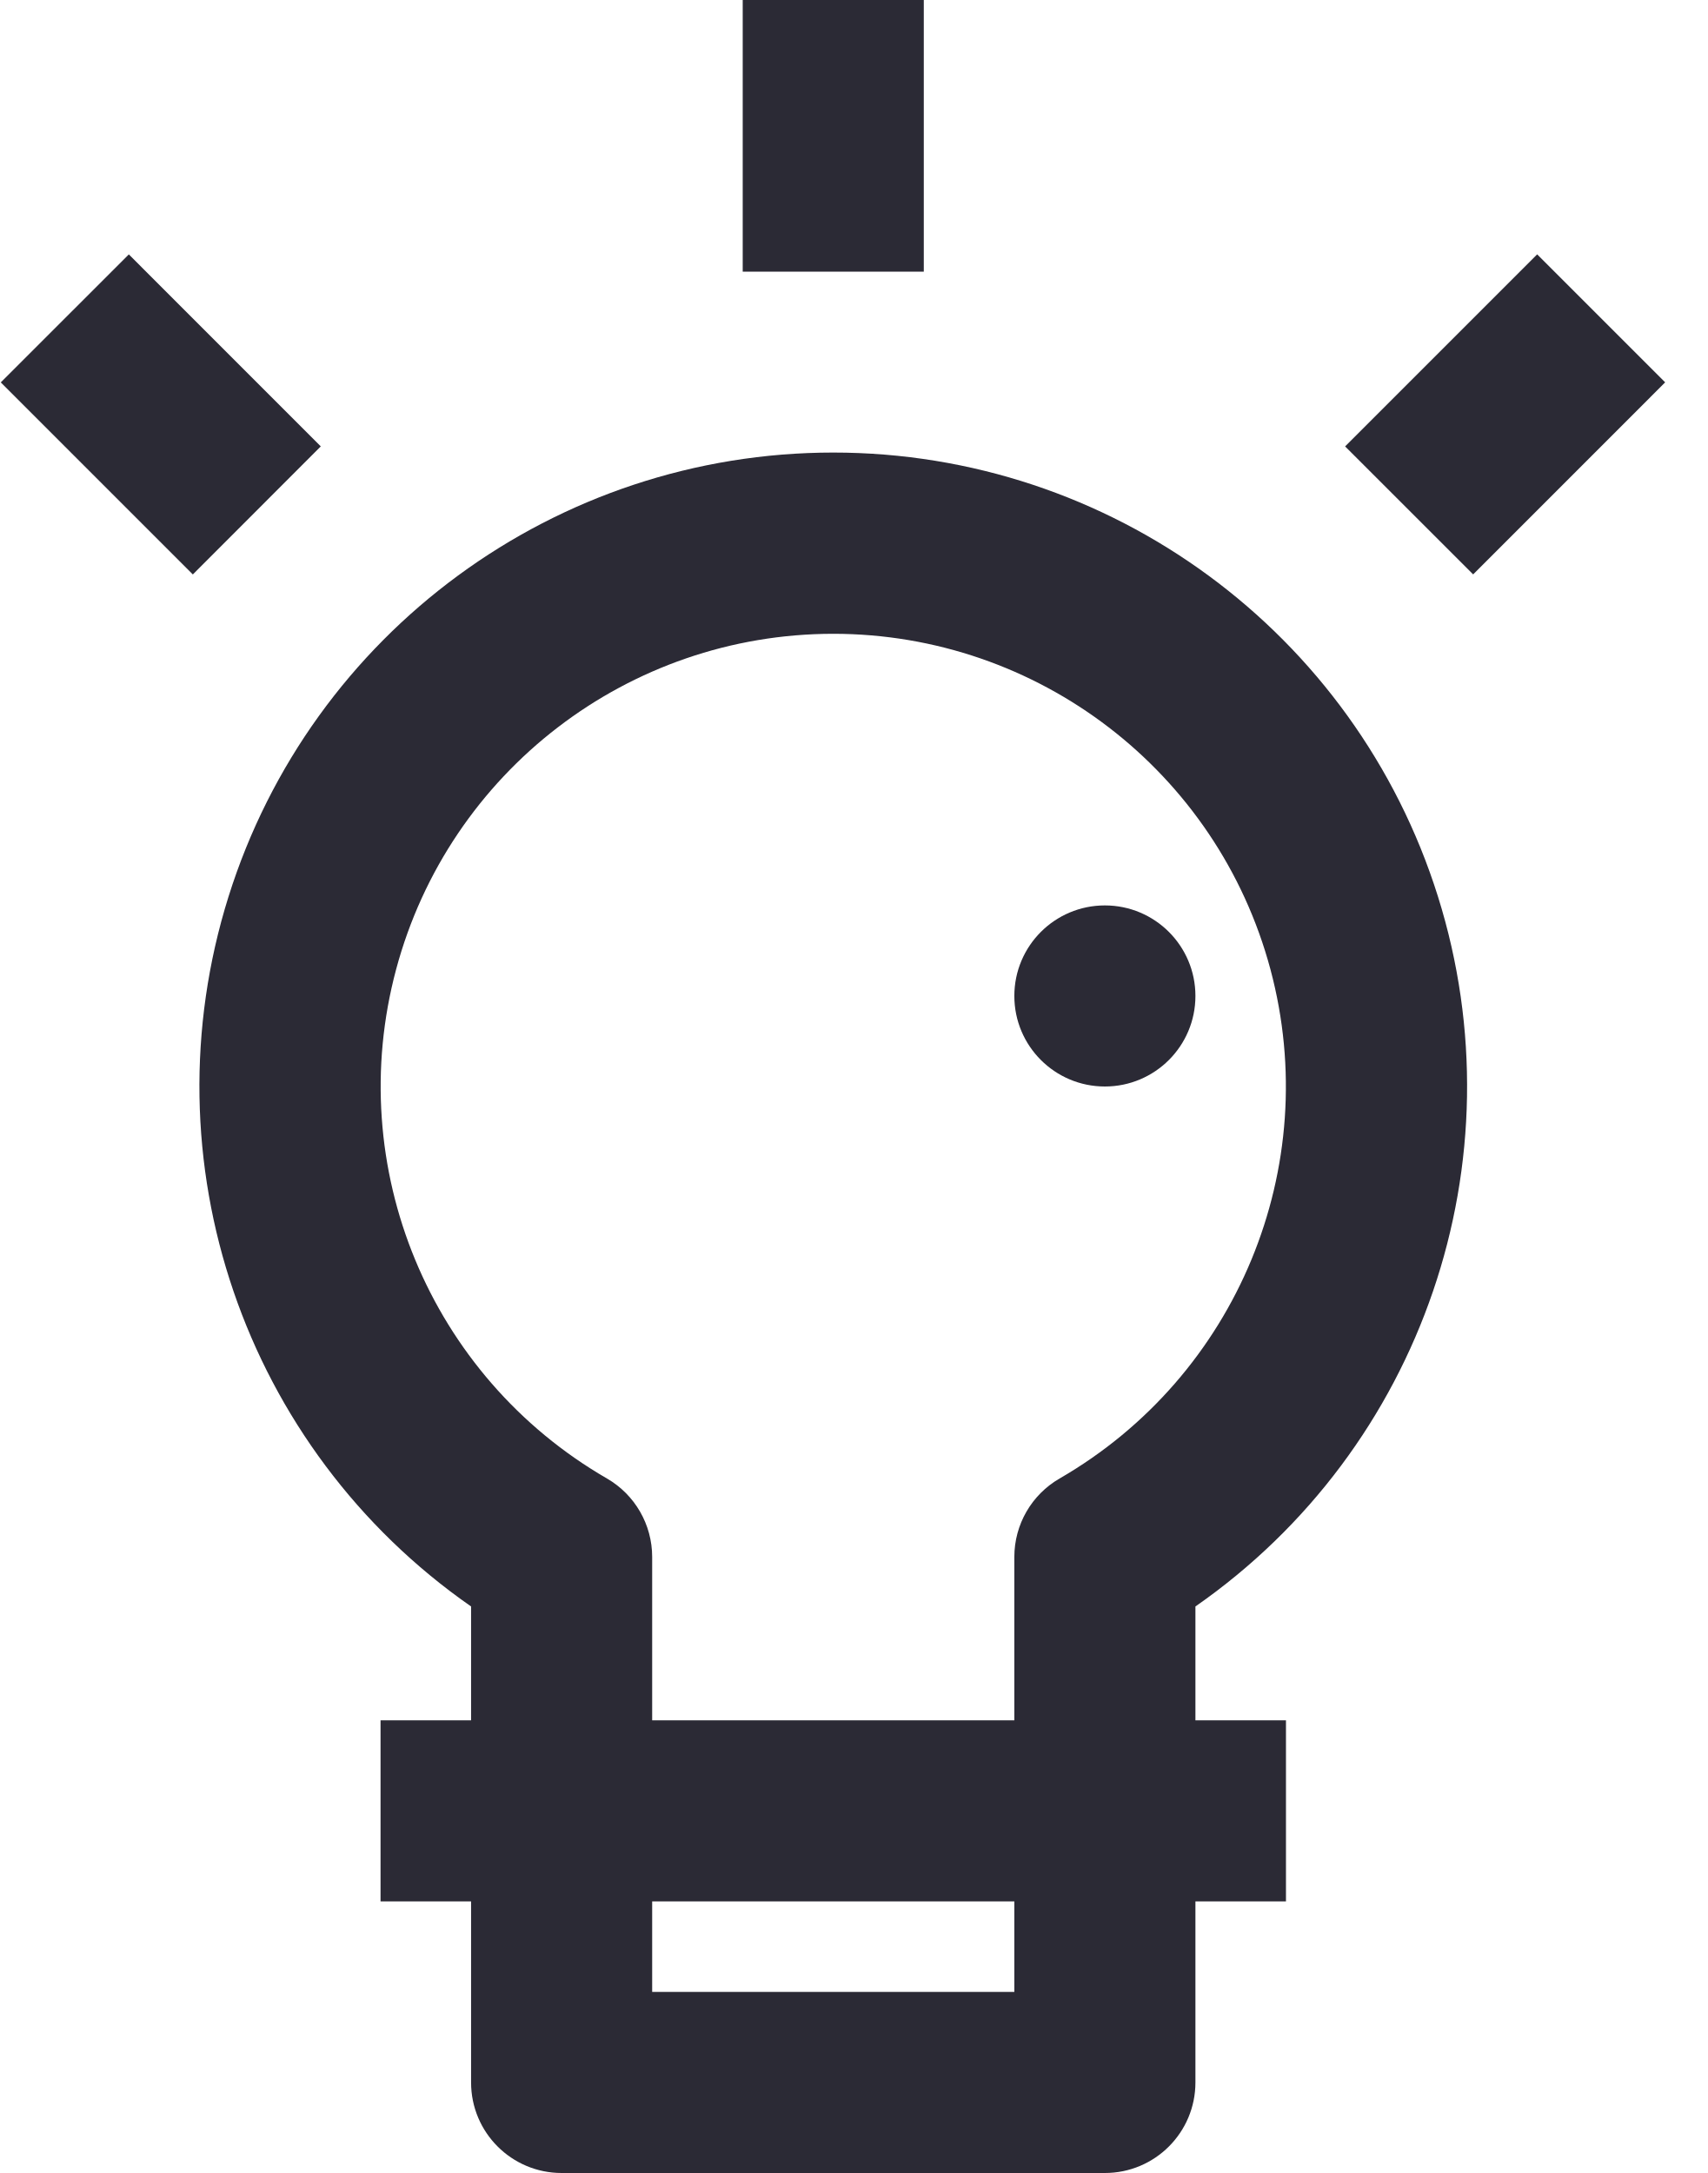
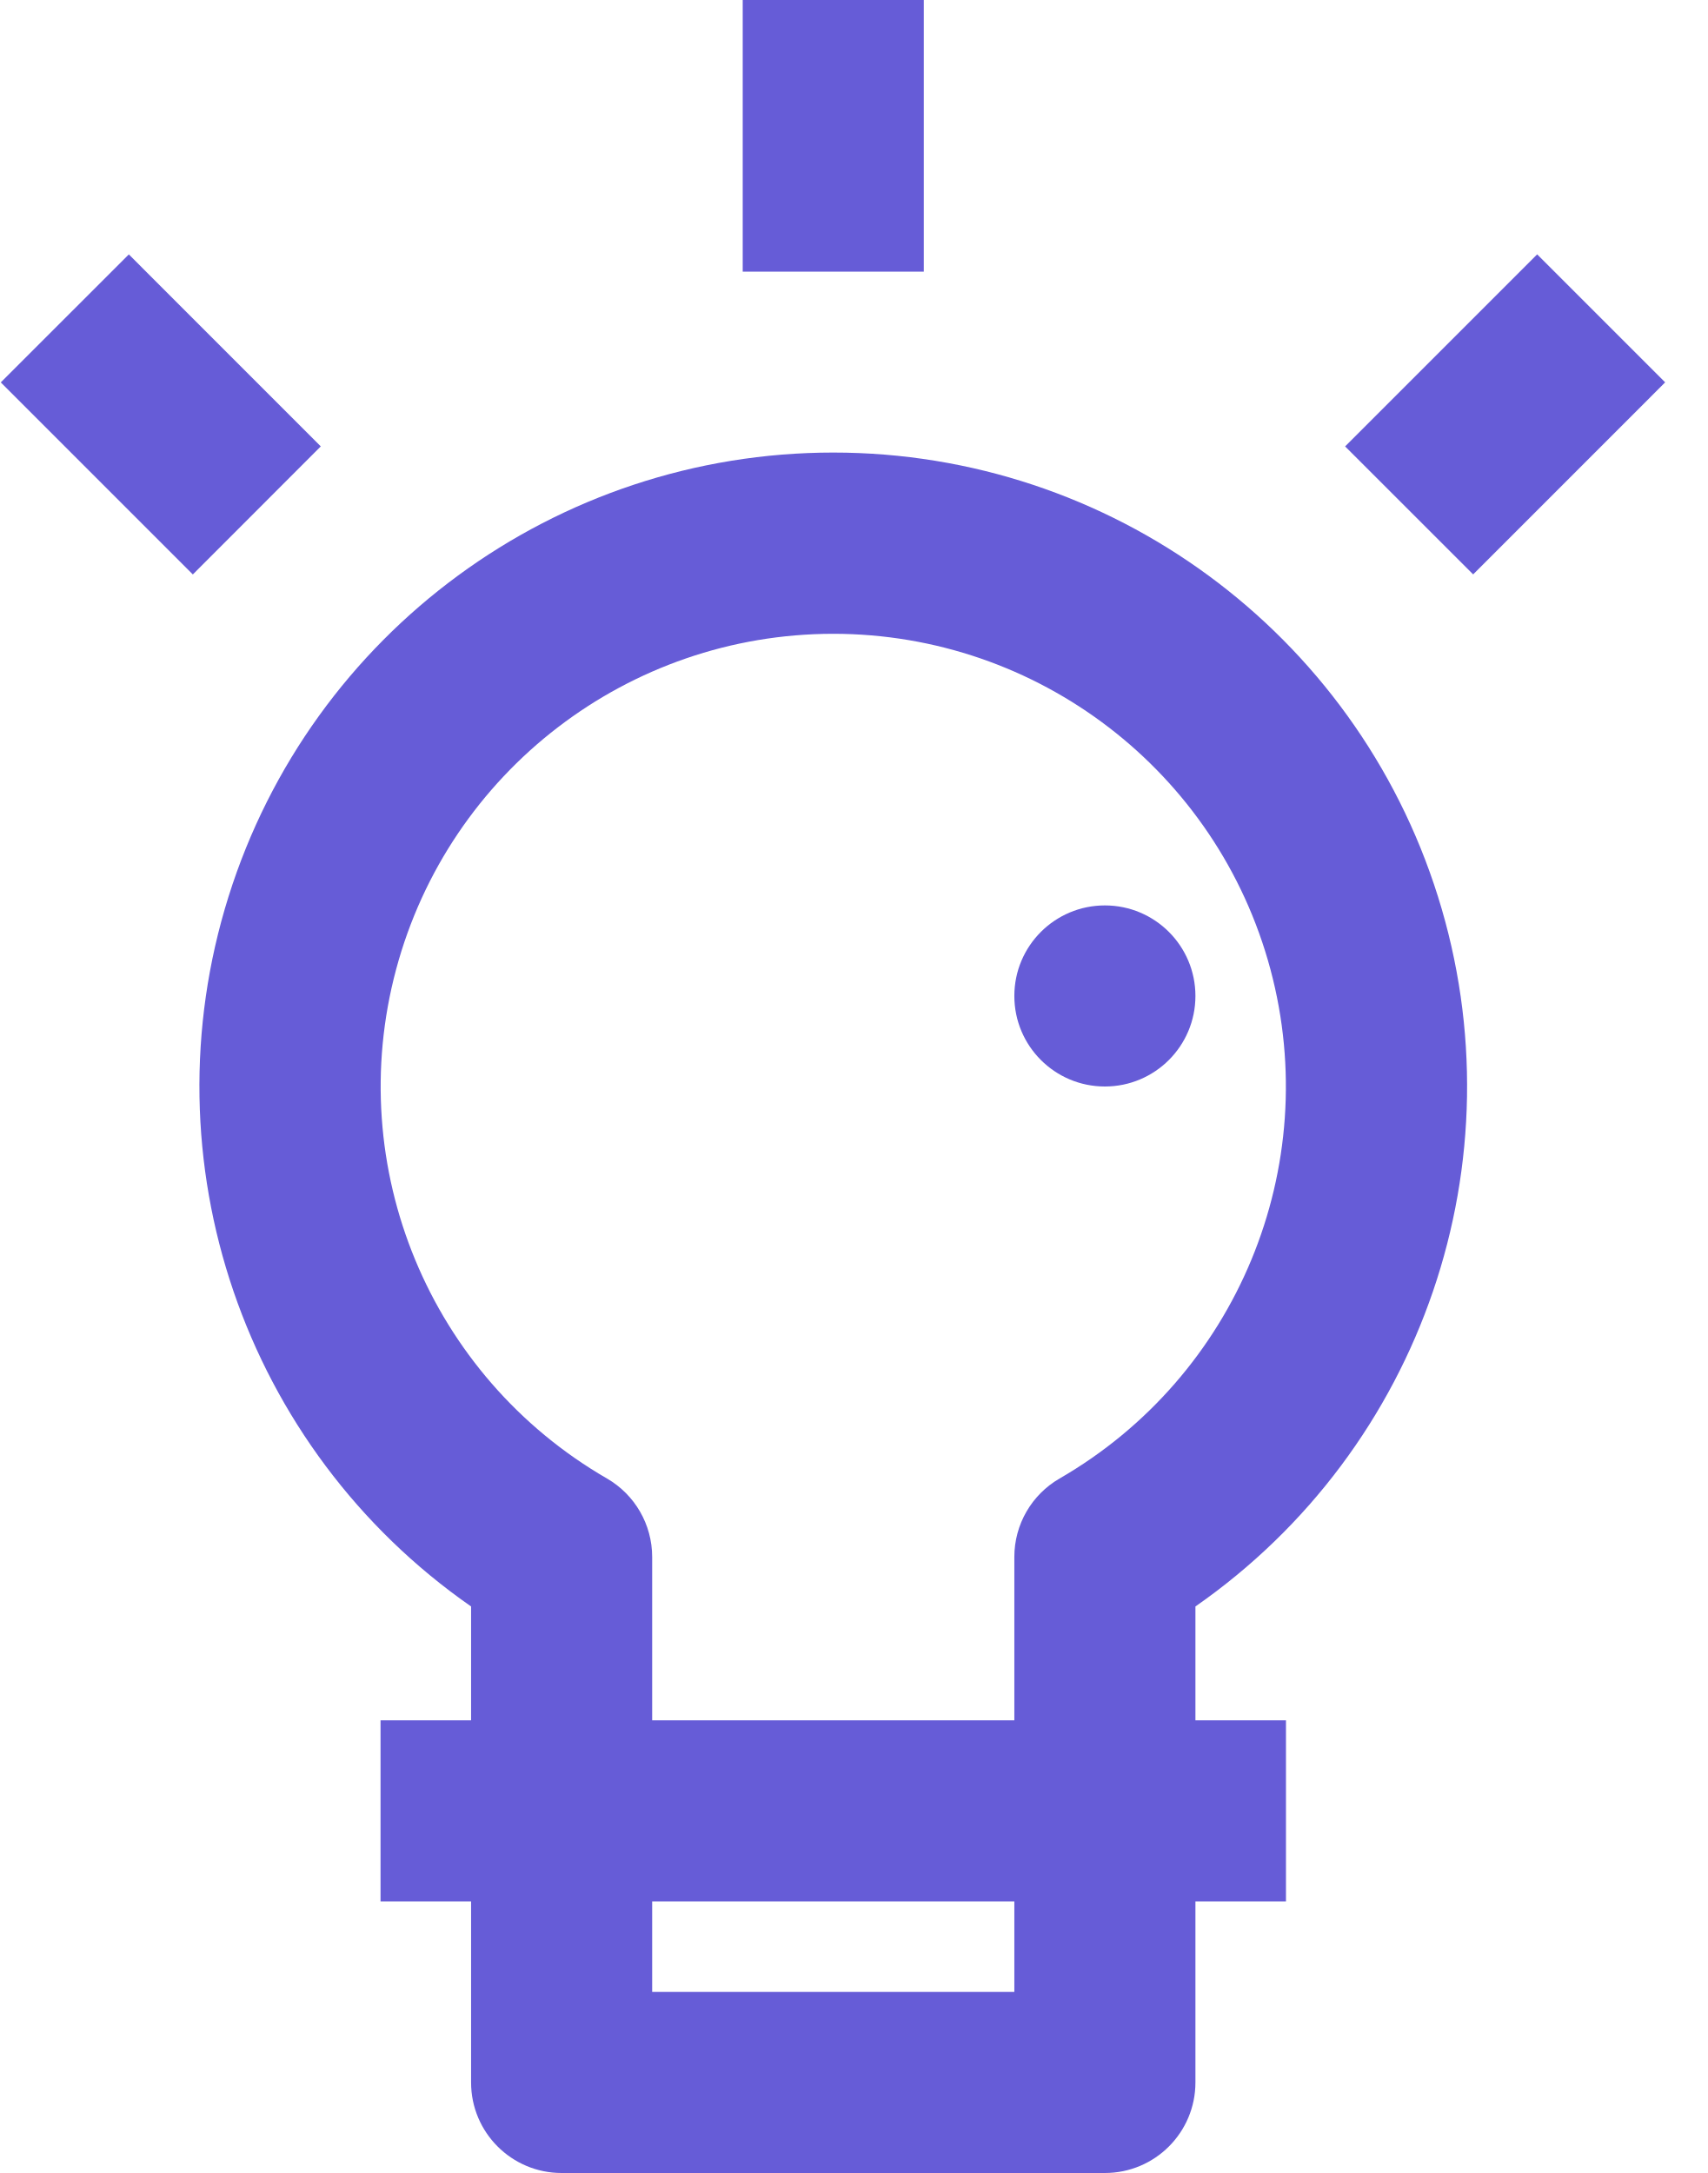
<svg xmlns="http://www.w3.org/2000/svg" width="33" height="42" viewBox="0 0 33 42">
-   <g fill="#2b2a35" fill-rule="nonzero" transform="matrix(1 0 0 -1 0 42)">
+   <g fill="#665cd7" fill-rule="nonzero" transform="matrix(1 0 0 -1 0 42)">
    <path d="M14.355 36.75h3.5V42h-3.5zM25.998 33.372l2.475-2.474 3.711 3.712-2.474 2.474zM.015 34.609l3.712-3.712L6.2 33.372 2.49 37.083zM23.105 10.95v-2.2h1.75v-3.5h-1.75v-3.5A1.75 1.75 0 0 0 21.355 0h-10.5a1.75 1.75 0 0 0-1.75 1.75v3.5h-1.75v3.5h1.75v2.2a12.25 12.25 0 1 0 14 0zm-10.5-7.45h7v1.75h-7V3.5zm3.5 26.25a8.75 8.75 0 0 1-4.373-16.327c.54-.313.873-.89.873-1.515V8.75h7v3.158c0 .625.333 1.202.874 1.515a8.75 8.75 0 0 1-4.374 16.327z" />
    <circle cx="21.355" cy="22.75" r="1.75" />
  </g>
</svg>
